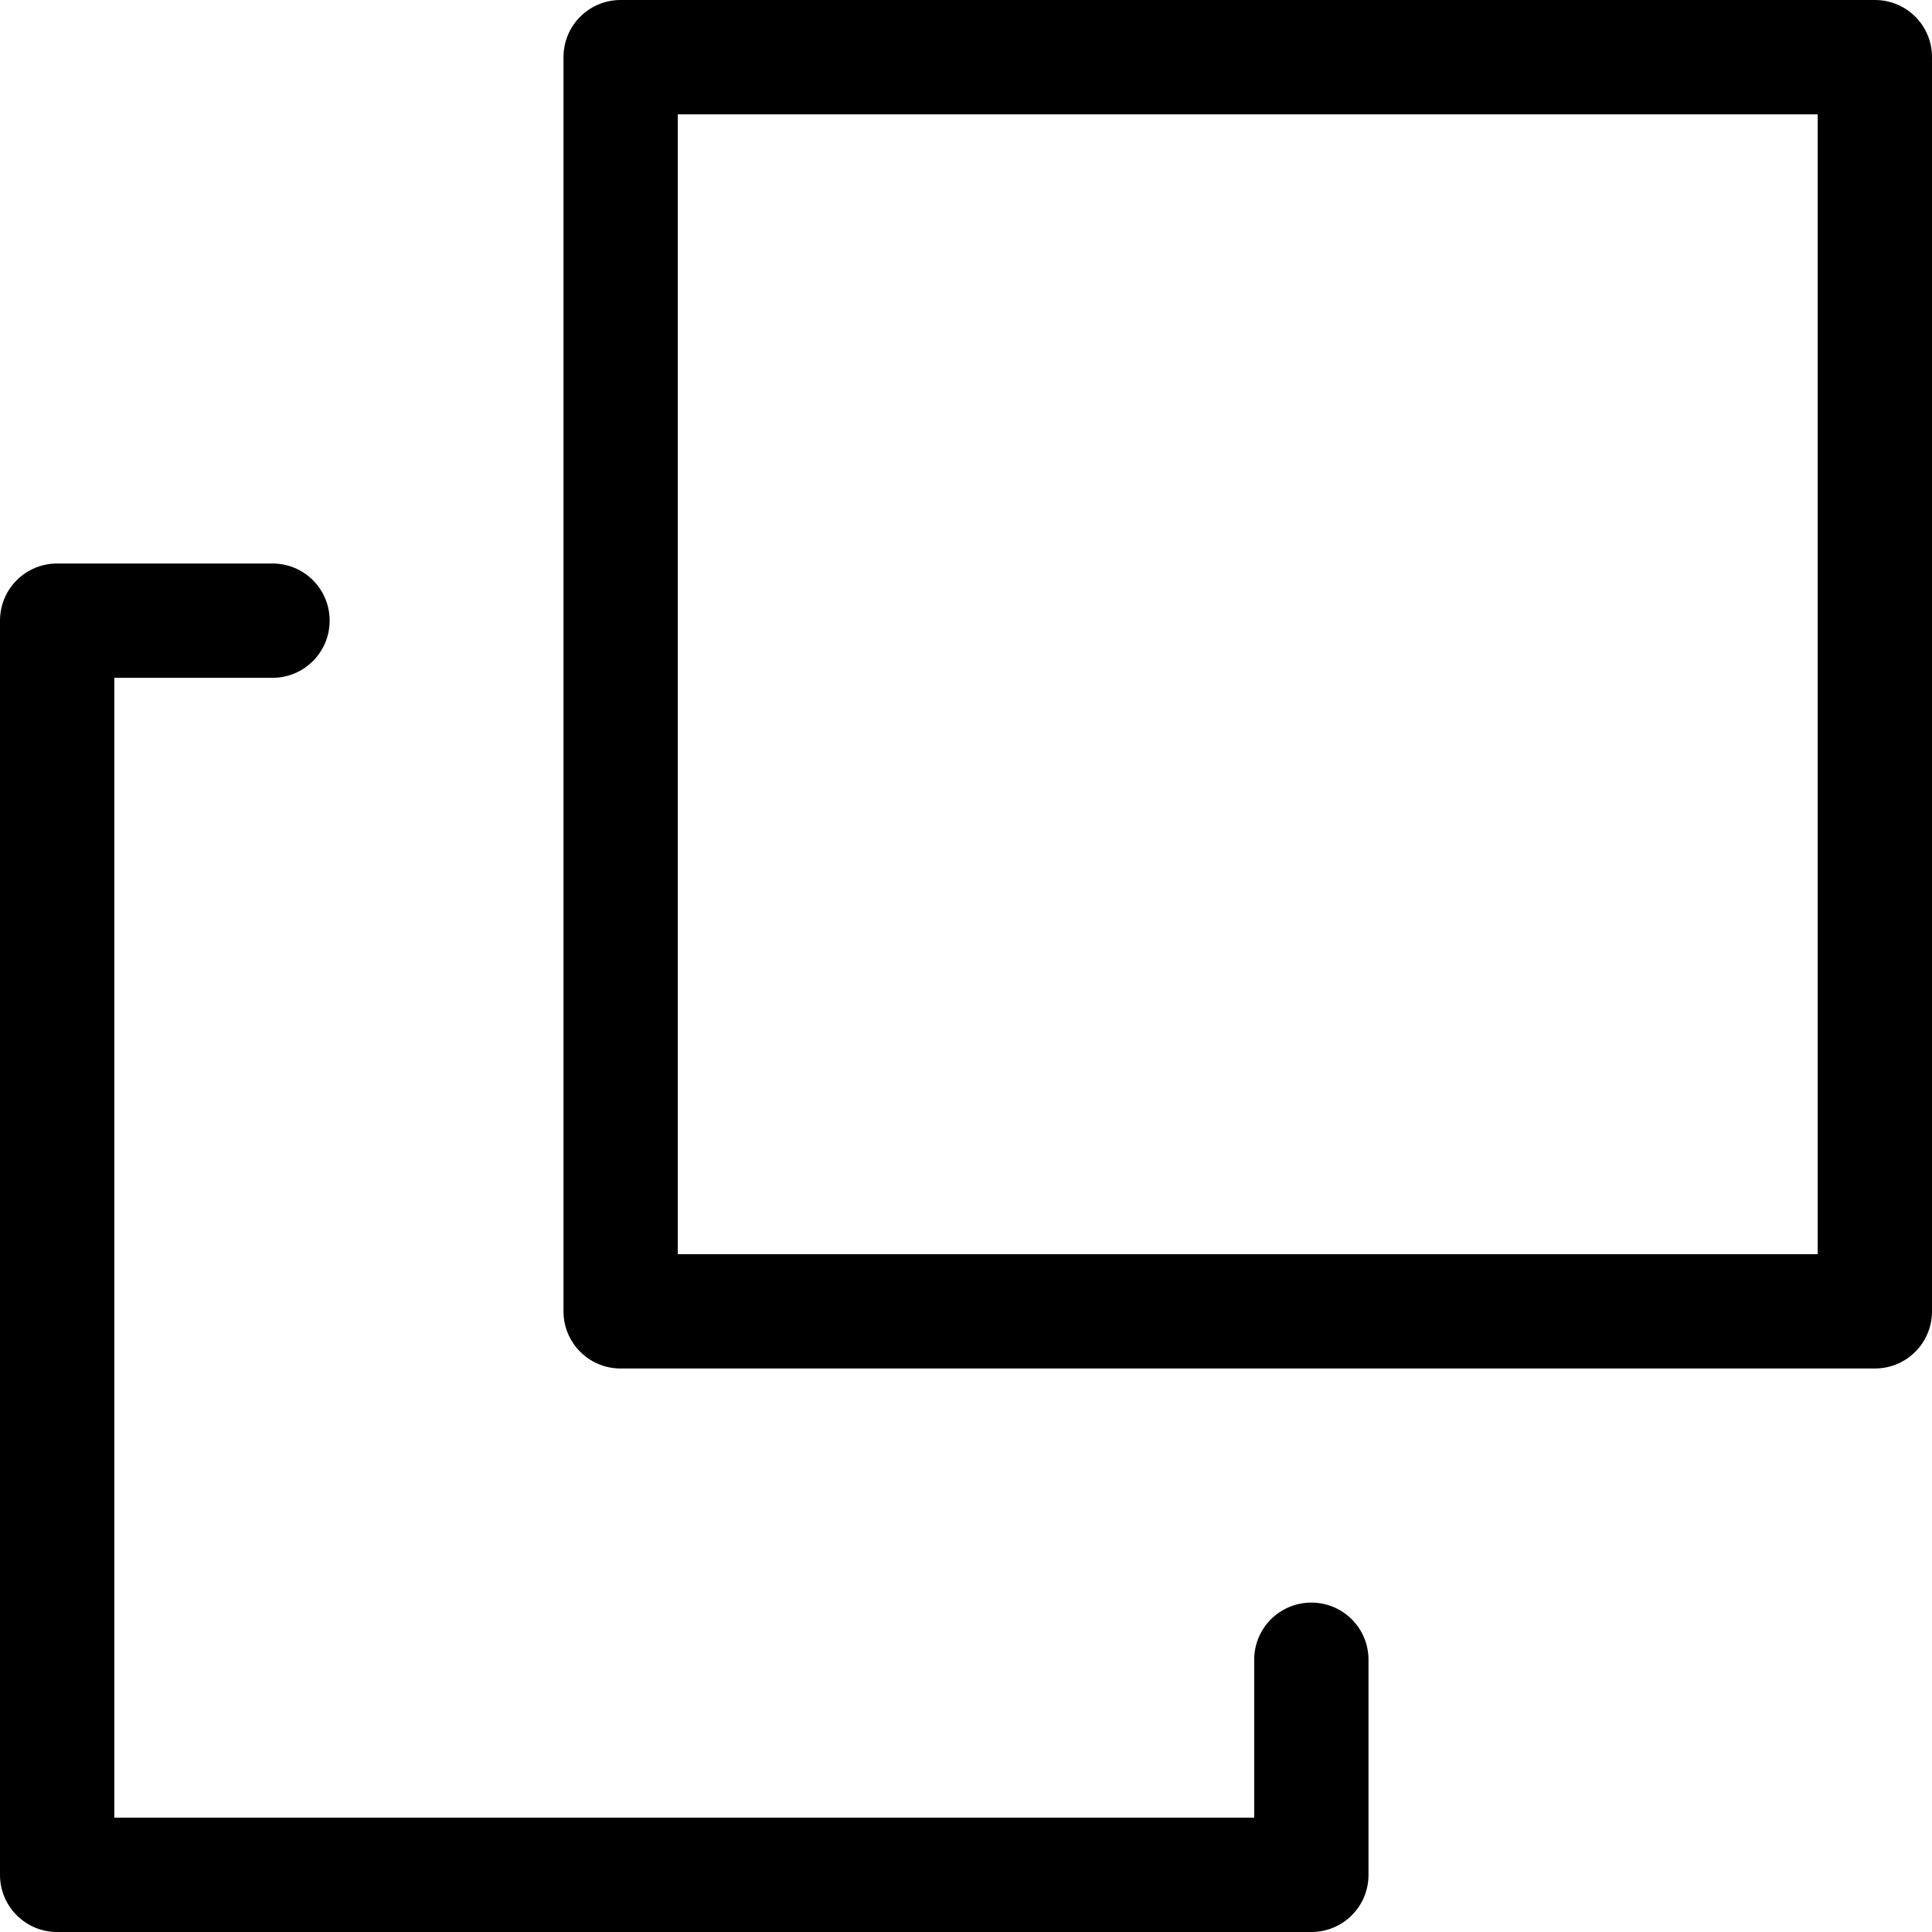
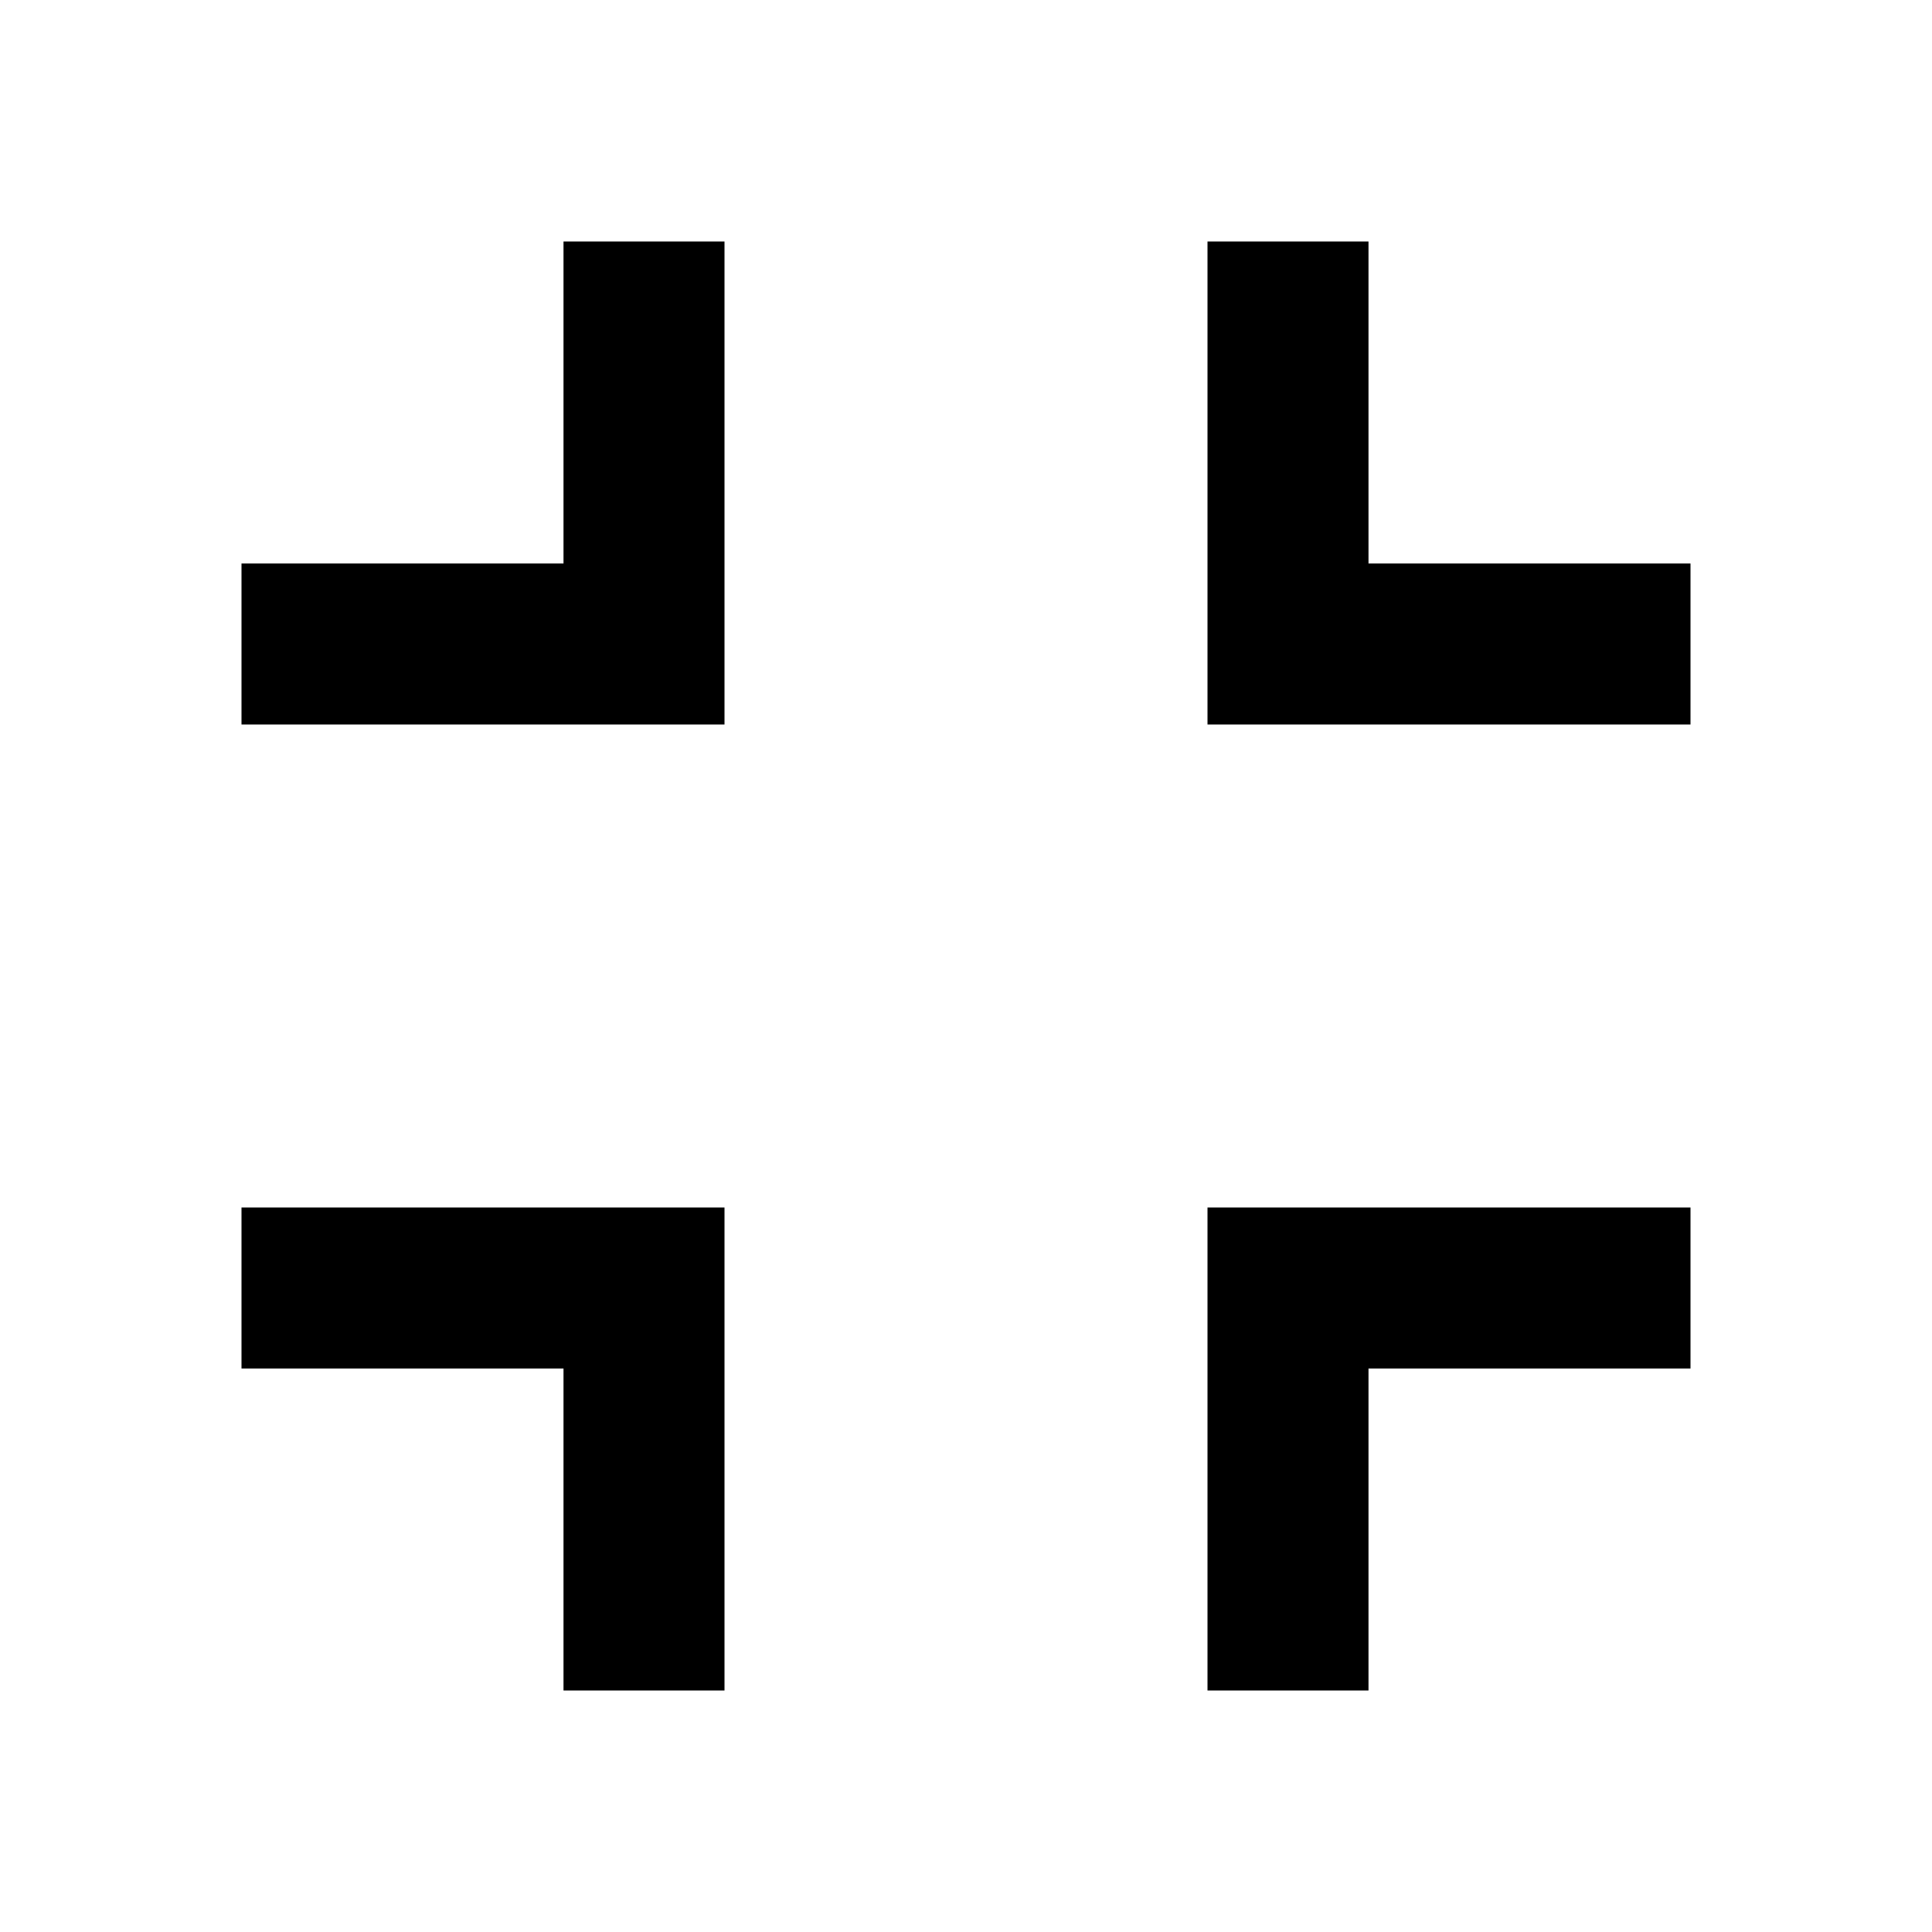
- <svg xmlns="http://www.w3.org/2000/svg" viewBox="0 0 24 24" version="1.1">
-   <g class="minimize" stroke="none" stroke-width="1" fill="none" fill-rule="evenodd">
-     <path d="M3.386,8.42 L1.42,8.42 L1.42,22.58 L15.58,22.58 L15.58,20.618 C15.58,20.225 15.898,19.908 16.29,19.908 C16.683,19.908 17,20.225 17,20.618 L17,23.29 C17,23.683 16.683,24 16.29,24 L0.71,24 C0.317,24 0,23.683 0,23.29 L0,7.71 C0,7.317 0.317,7 0.71,7 L3.386,7 C3.778,7 4.095,7.317 4.095,7.71 C4.095,8.102 3.778,8.42 3.386,8.42 Z M23.291,0 C23.683,0 24.001,0.317 24,0.71 L24,16.29 C24,16.683 23.683,17 23.29,17 L7.71,17 C7.317,17 7,16.683 7,16.29 L7,0.71 C7,0.317 7.317,0 7.71,0 L23.291,0 Z M22.581,15.58 L22.58,15.58 L22.58,1.42 L8.42,1.42 L8.42,15.58 L22.581,15.58 Z" fill="#000000" />
-   </g>
+ <svg xmlns="http://www.w3.org/2000/svg" width="24" height="24" viewBox="0 0 24 24" fill="none">
+   <path d="M9 9H3V7H7V3H9V9Z" fill="currentColor" />
+   <path d="M9 15H3V17H7V21H9V15Z" fill="currentColor" />
+   <path d="M21 15H15V21H17V17H21V15Z" fill="currentColor" />
+   <path d="M15 9H21V7H17V3H15V9Z" fill="currentColor" />
</svg>
